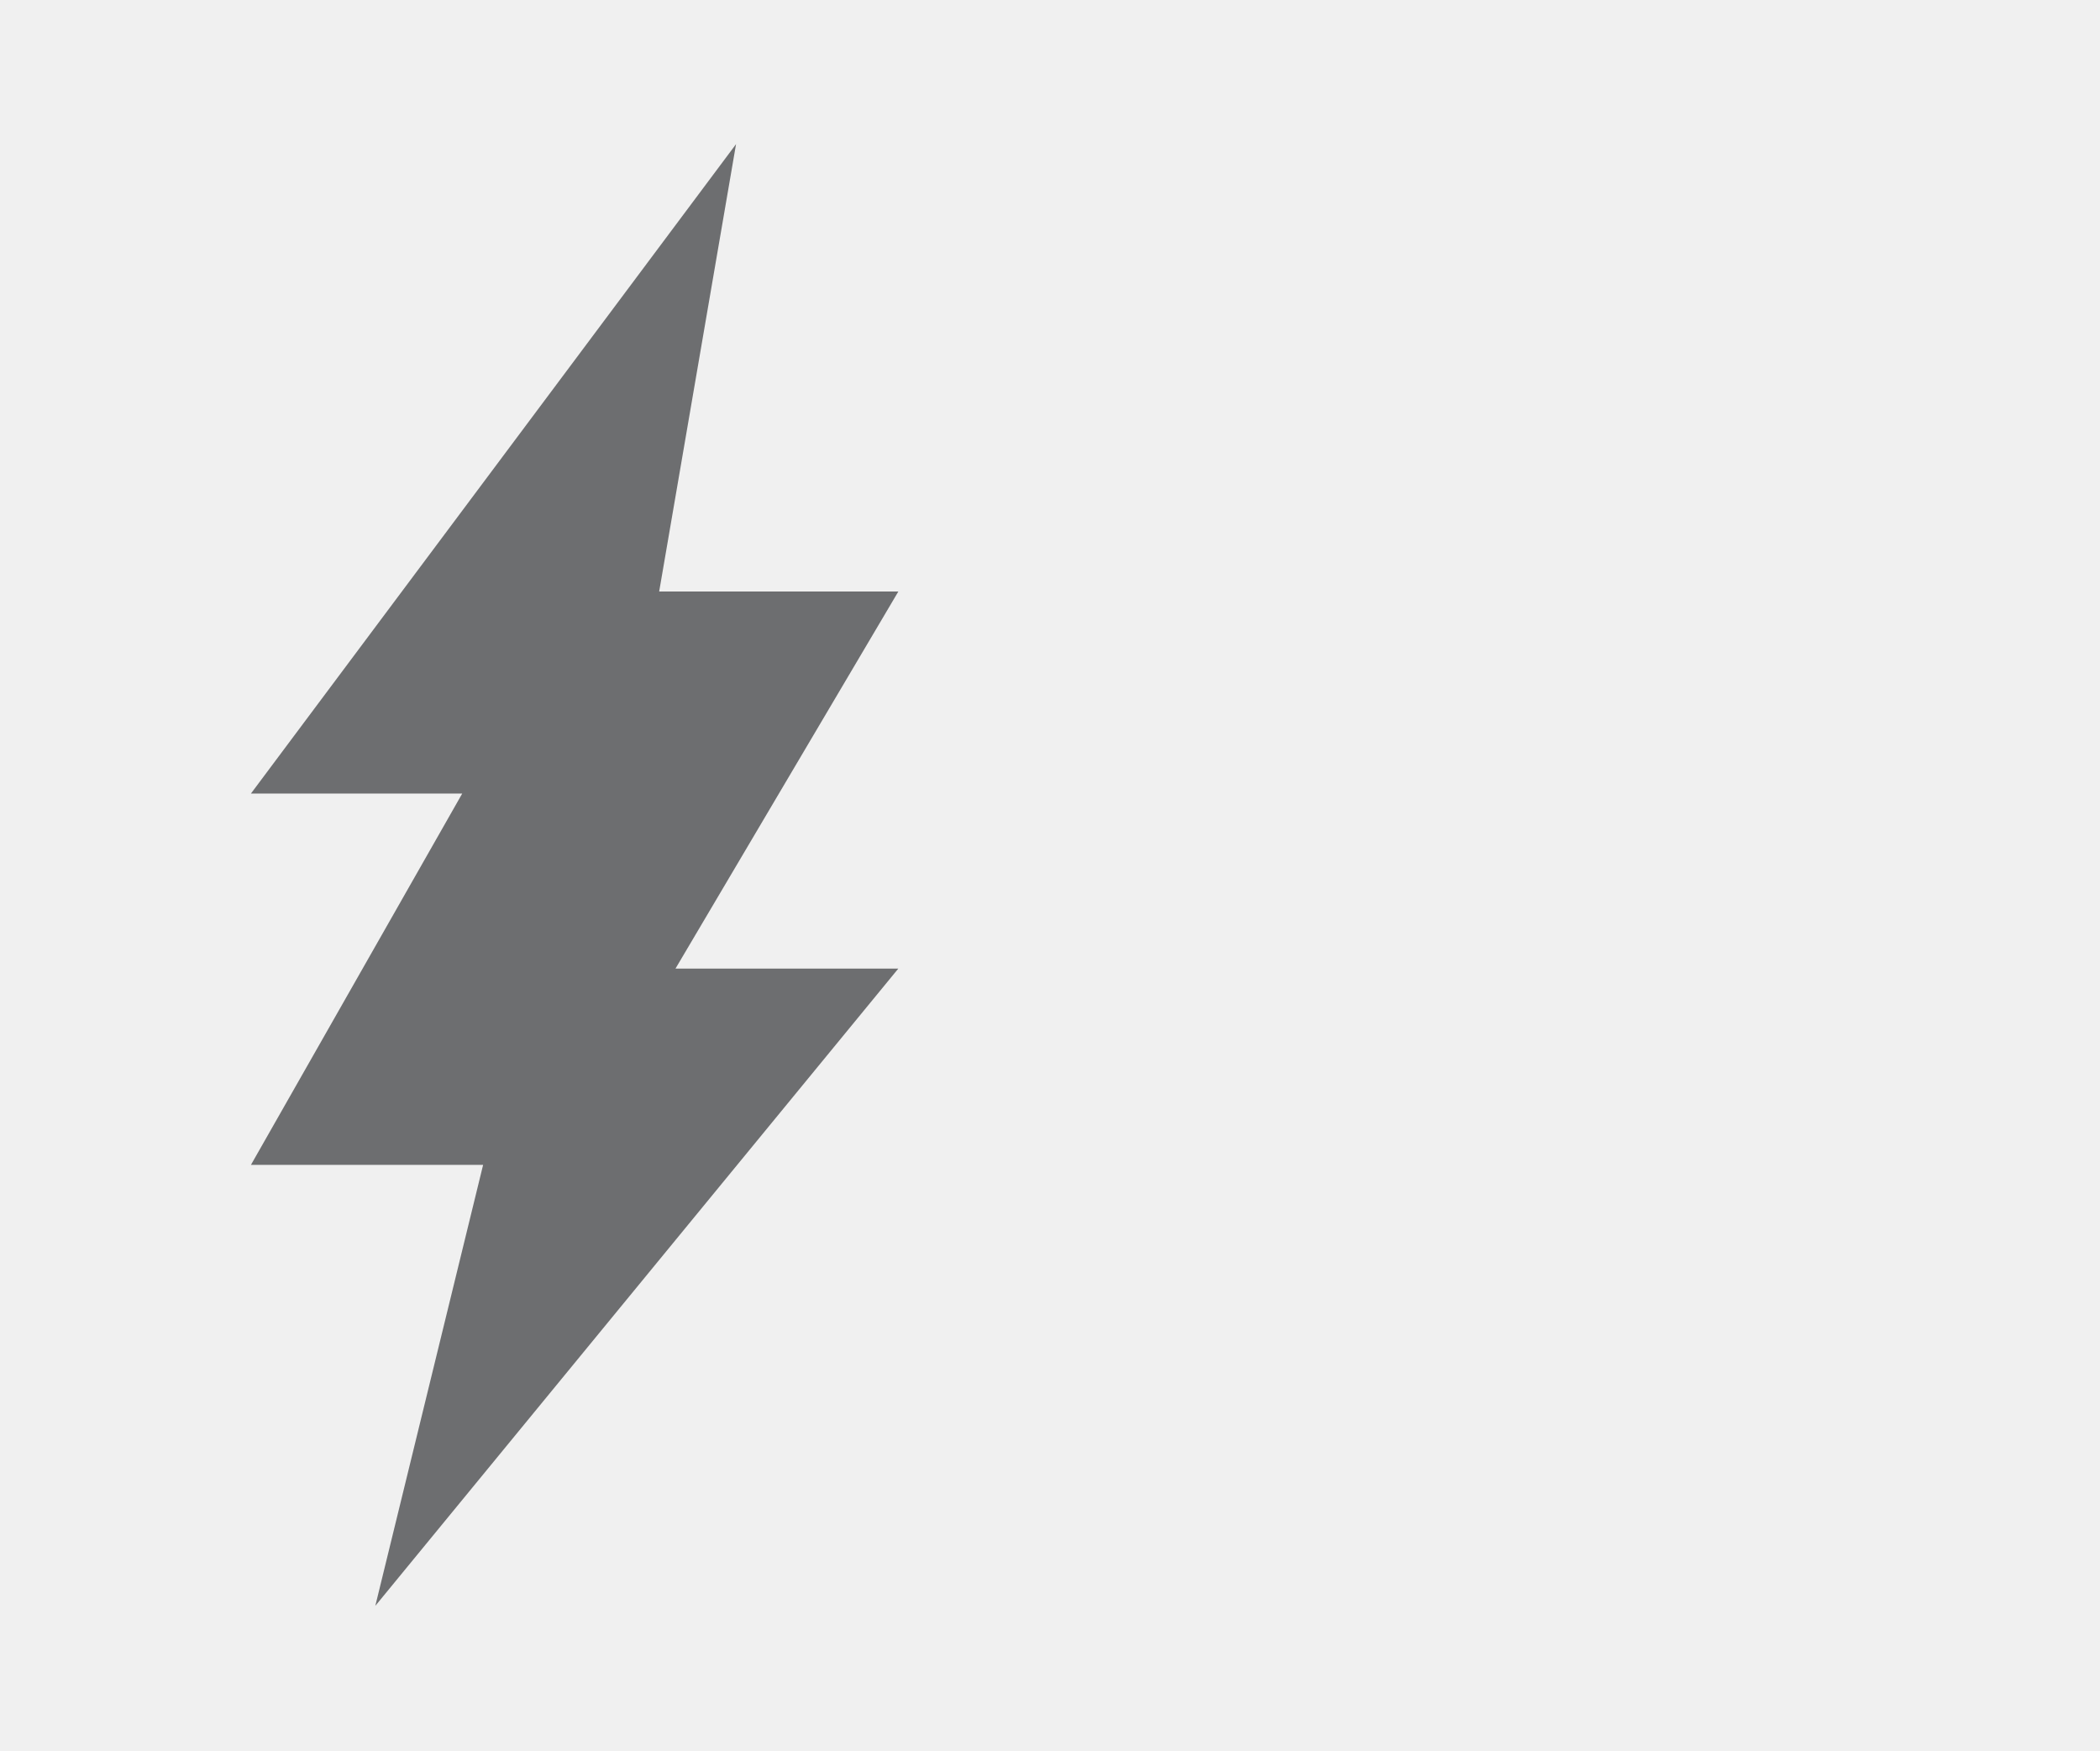
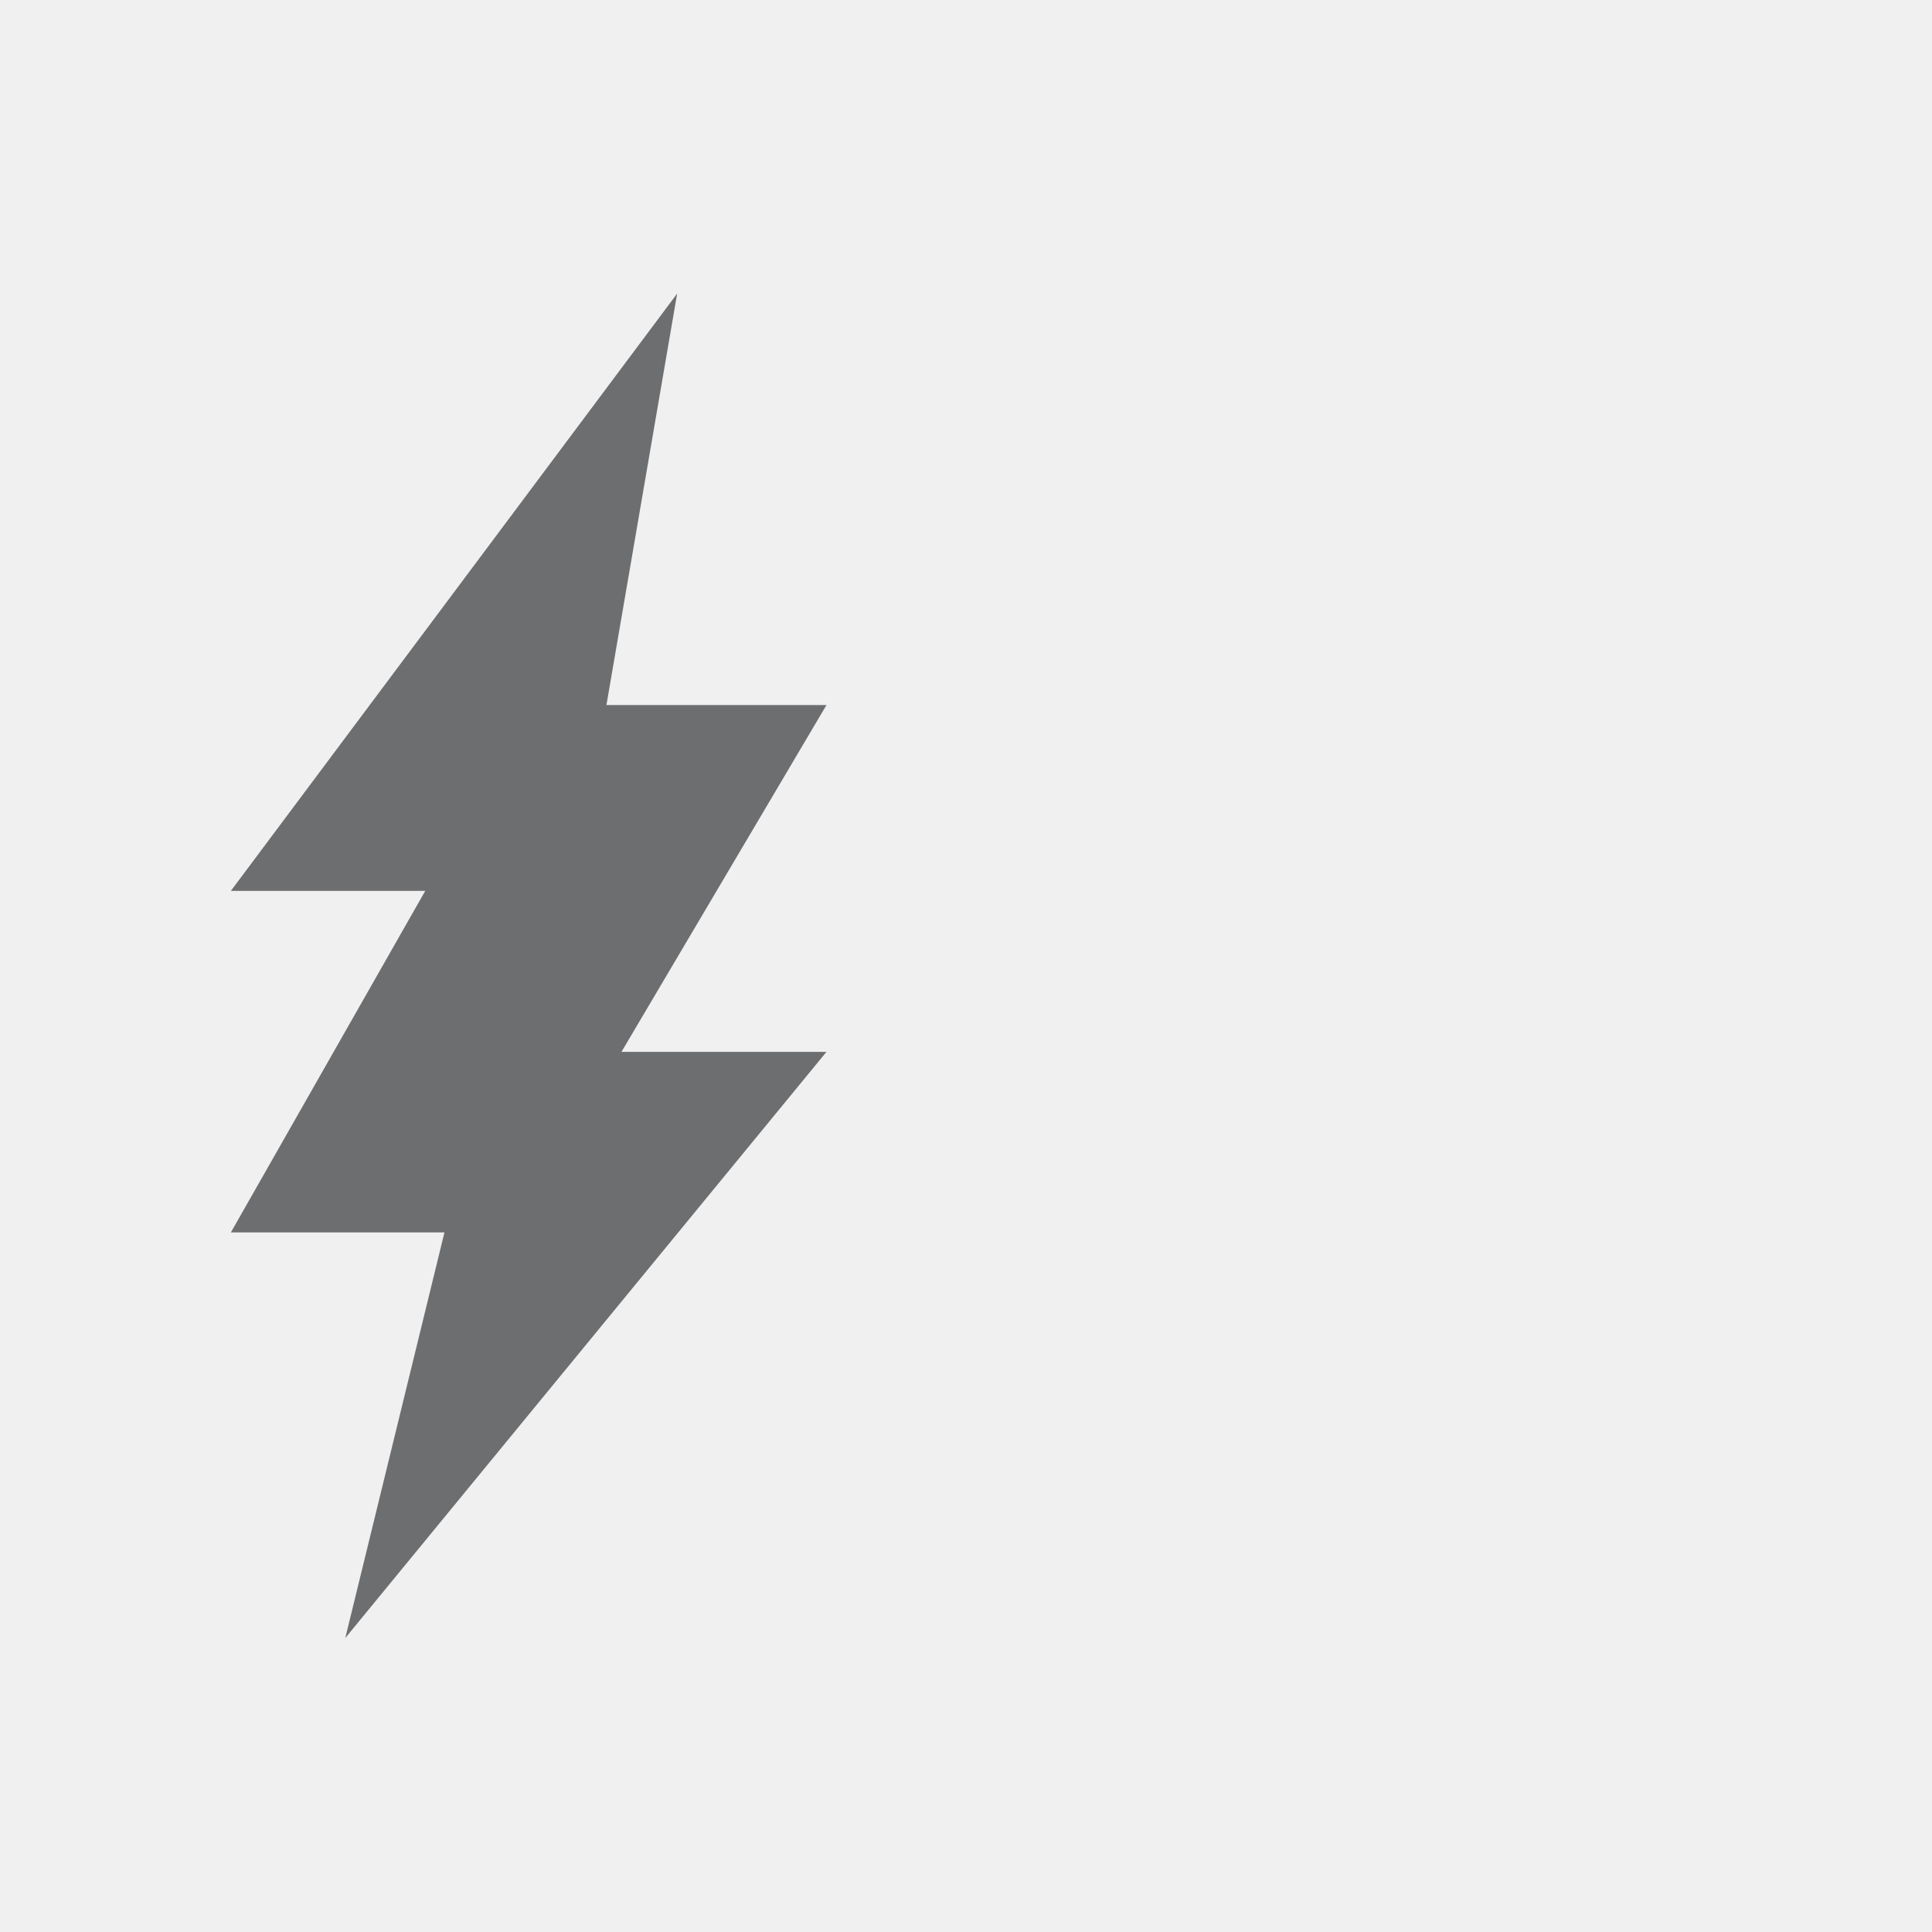
- <svg xmlns="http://www.w3.org/2000/svg" id="Layer_1" data-name="Layer 1" viewBox="320 120 180 150">
+ <svg xmlns="http://www.w3.org/2000/svg" id="Layer_1" data-name="Layer 1" viewBox="320 120 180 150" height="30" width="30">
  <defs>
    <style>.cls-1{fill:#6d6e70;}.cls-2{fill:#fff;}</style>
  </defs>
  <path class="cls-1" d="M359.62,188l-18.11,31.82h19.9l-9.24,37.79L397,203h-19.1L397,170.69h-20.5l6.59-38.34L341.51,188Z" />
</svg>
